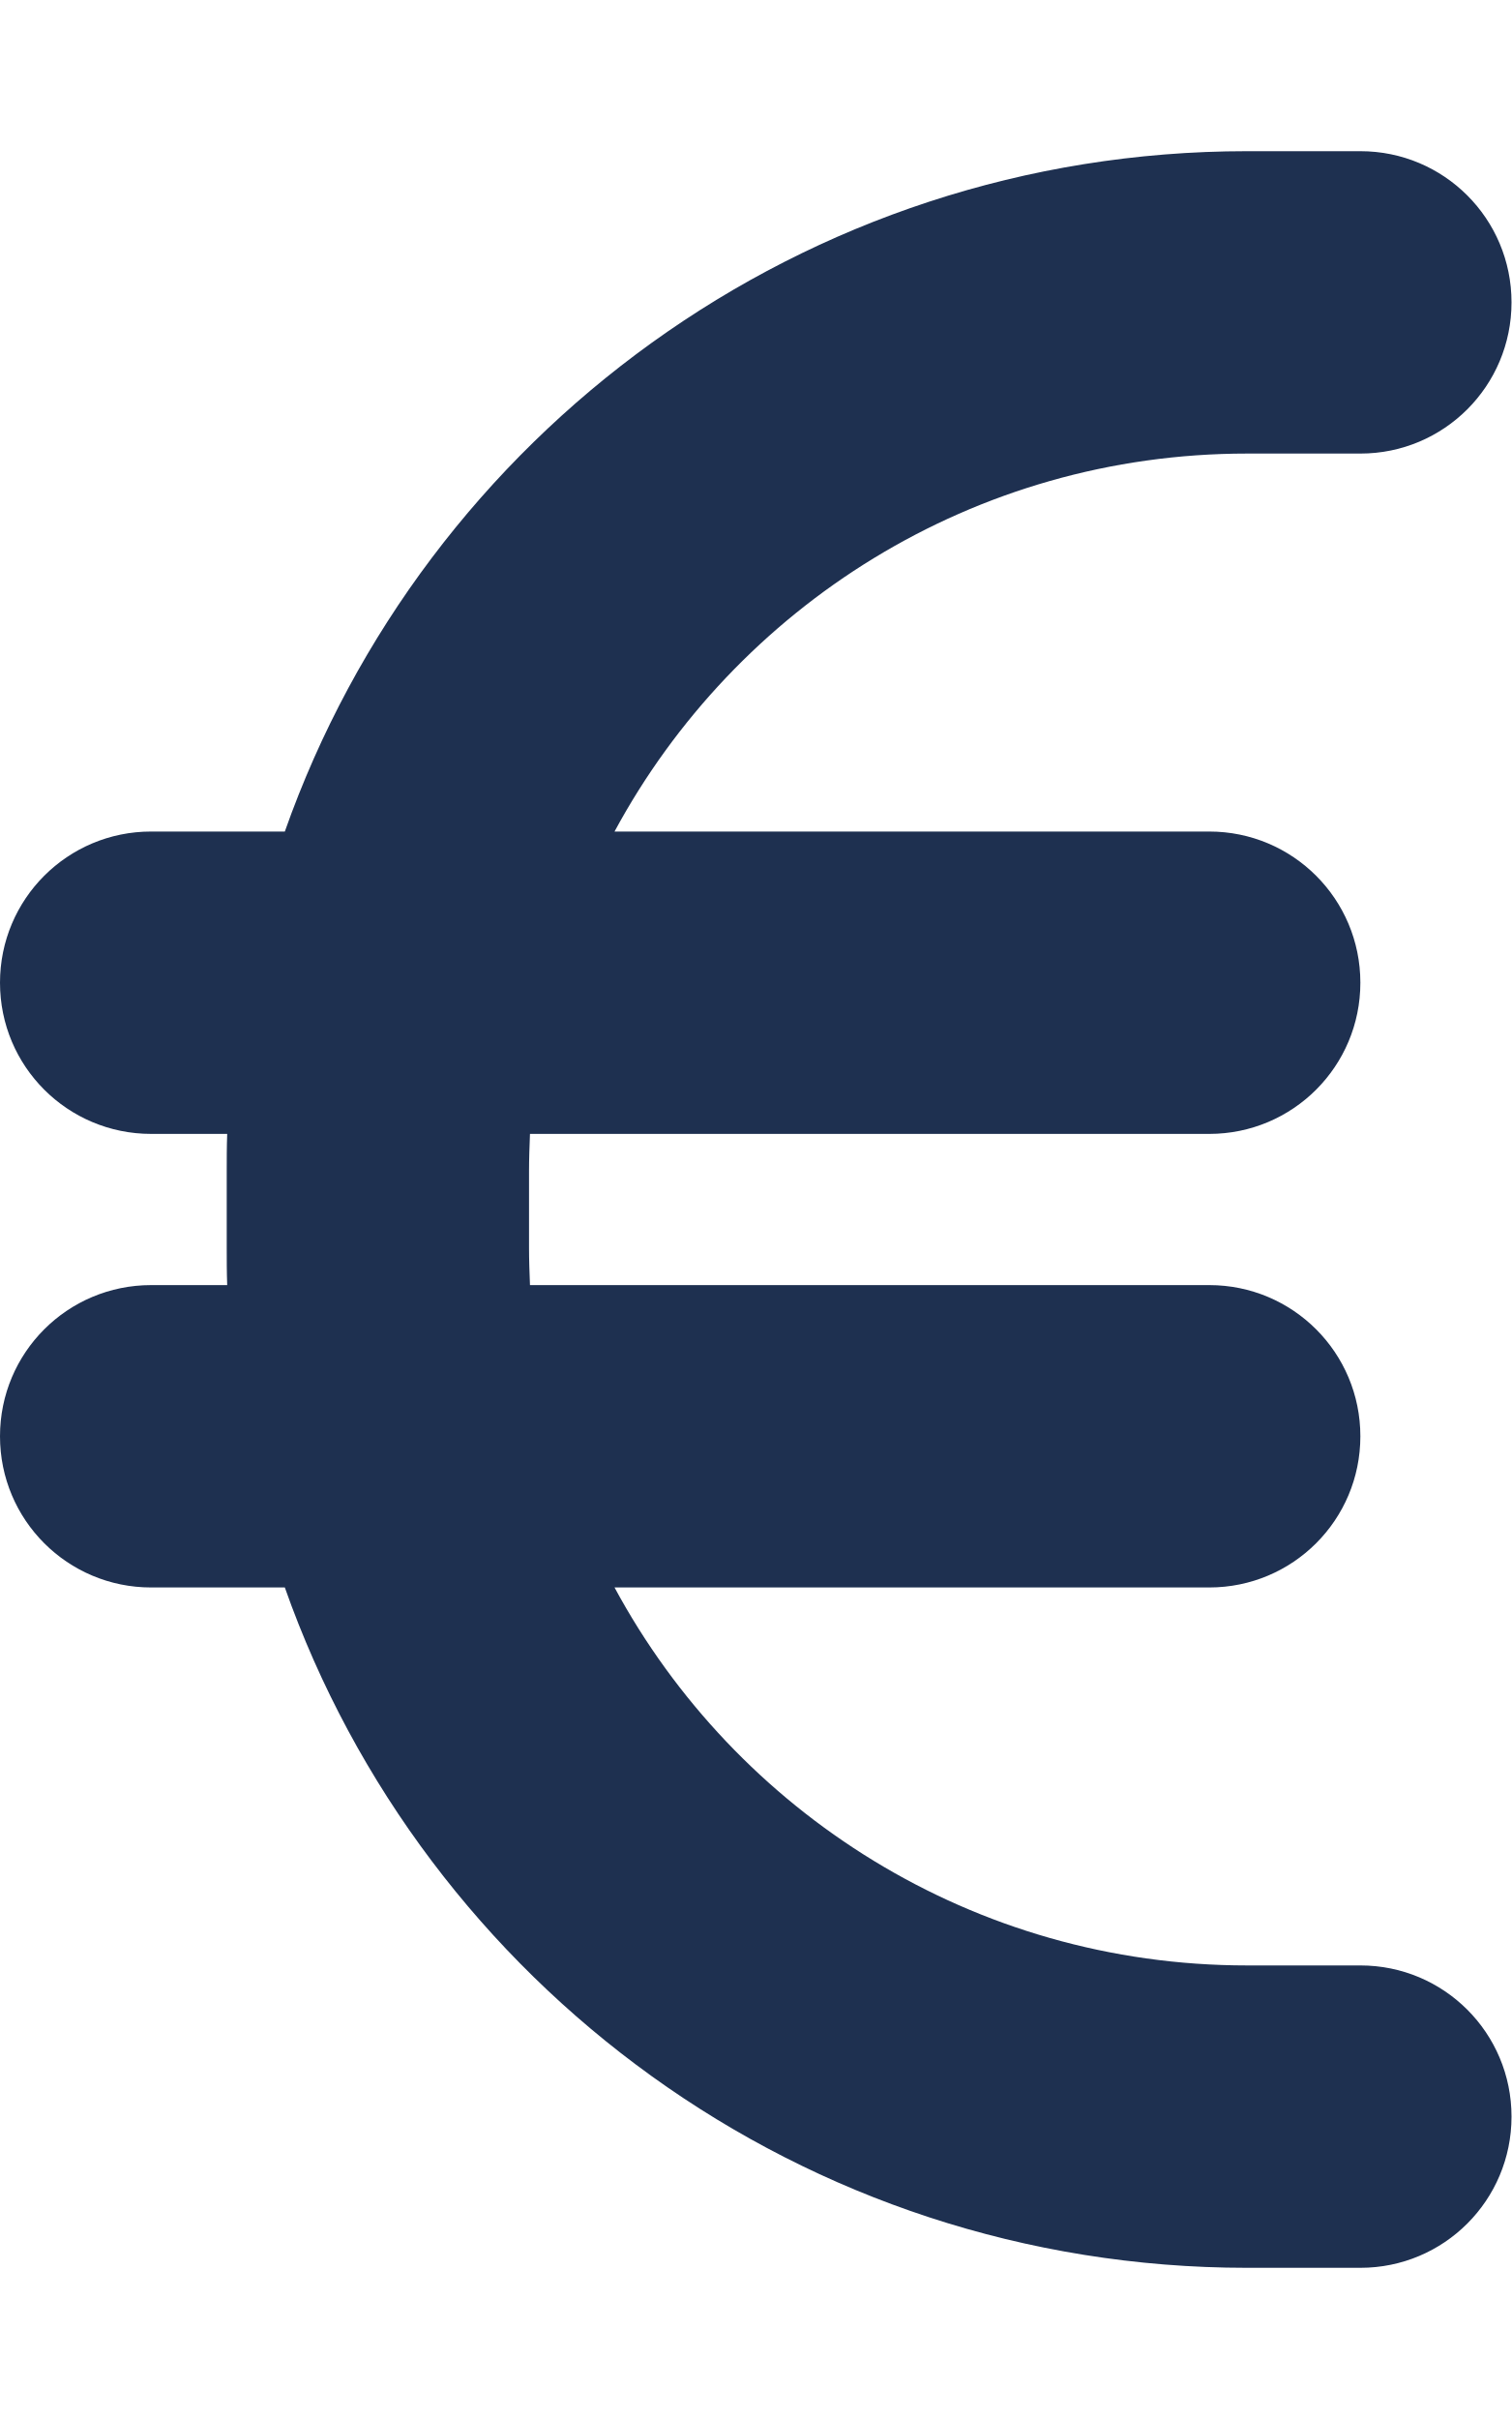
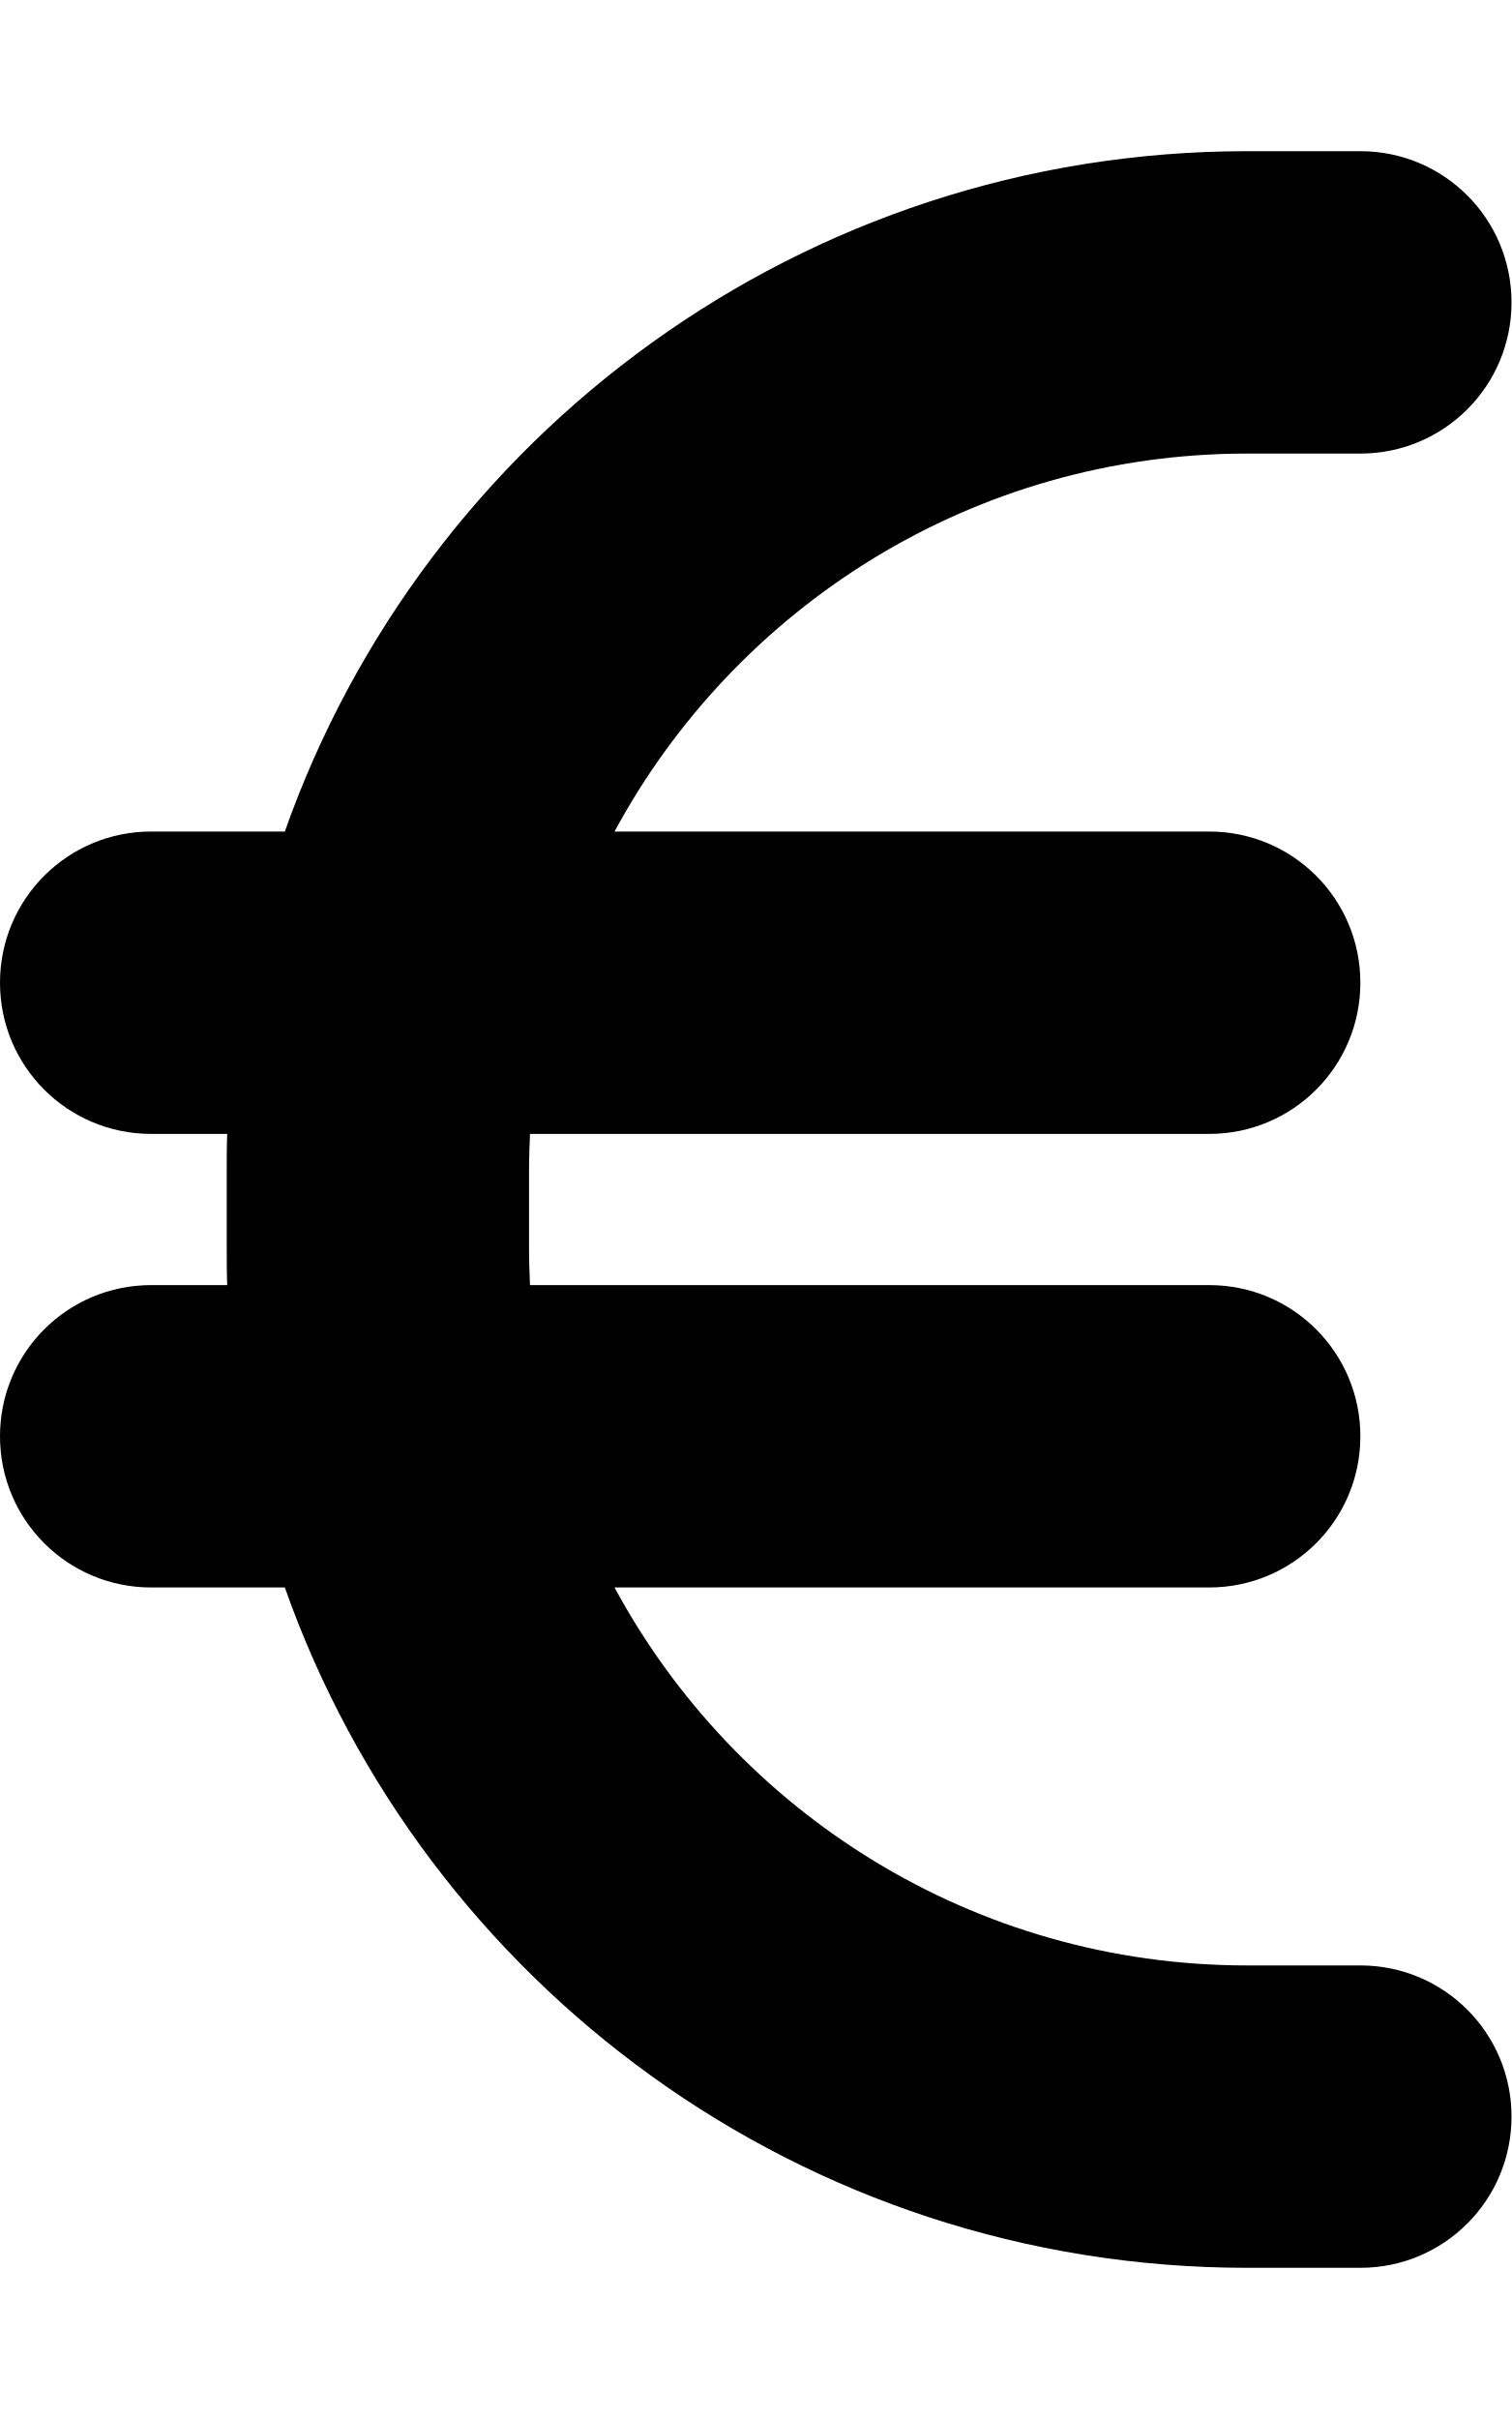
- <svg xmlns="http://www.w3.org/2000/svg" height="16" width="10" viewBox="0 0 320 512">
-   <path opacity="1" fill="#1E3050" d="M48.1 240c-.1 2.7-.1 5.3-.1 8v16c0 2.7 0 5.3 .1 8H32c-17.7 0-32 14.3-32 32s14.3 32 32 32H60.3C89.9 419.9 170 480 264 480h24c17.7 0 32-14.3 32-32s-14.3-32-32-32H264c-57.9 0-108.2-32.4-133.9-80H256c17.7 0 32-14.3 32-32s-14.3-32-32-32H112.2c-.1-2.6-.2-5.3-.2-8V248c0-2.7 .1-5.4 .2-8H256c17.7 0 32-14.3 32-32s-14.3-32-32-32H130.1c25.7-47.6 76-80 133.9-80h24c17.7 0 32-14.3 32-32s-14.3-32-32-32H264C170 32 89.9 92.1 60.3 176H32c-17.7 0-32 14.3-32 32s14.3 32 32 32H48.1z" />
+ <svg xmlns="http://www.w3.org/2000/svg" viewBox="0 0 320 512">
+   <path d="M48.1 240c-.1 2.7-.1 5.3-.1 8v16c0 2.7 0 5.3 .1 8H32c-17.7 0-32 14.3-32 32s14.3 32 32 32H60.3C89.9 419.9 170 480 264 480h24c17.7 0 32-14.3 32-32s-14.3-32-32-32H264c-57.9 0-108.2-32.4-133.9-80H256c17.7 0 32-14.3 32-32s-14.3-32-32-32H112.2c-.1-2.6-.2-5.3-.2-8V248c0-2.7 .1-5.4 .2-8H256c17.7 0 32-14.3 32-32s-14.3-32-32-32H130.1c25.7-47.6 76-80 133.9-80h24c17.7 0 32-14.3 32-32s-14.3-32-32-32H264C170 32 89.9 92.1 60.3 176H32c-17.7 0-32 14.3-32 32s14.3 32 32 32H48.1z" />
</svg>
